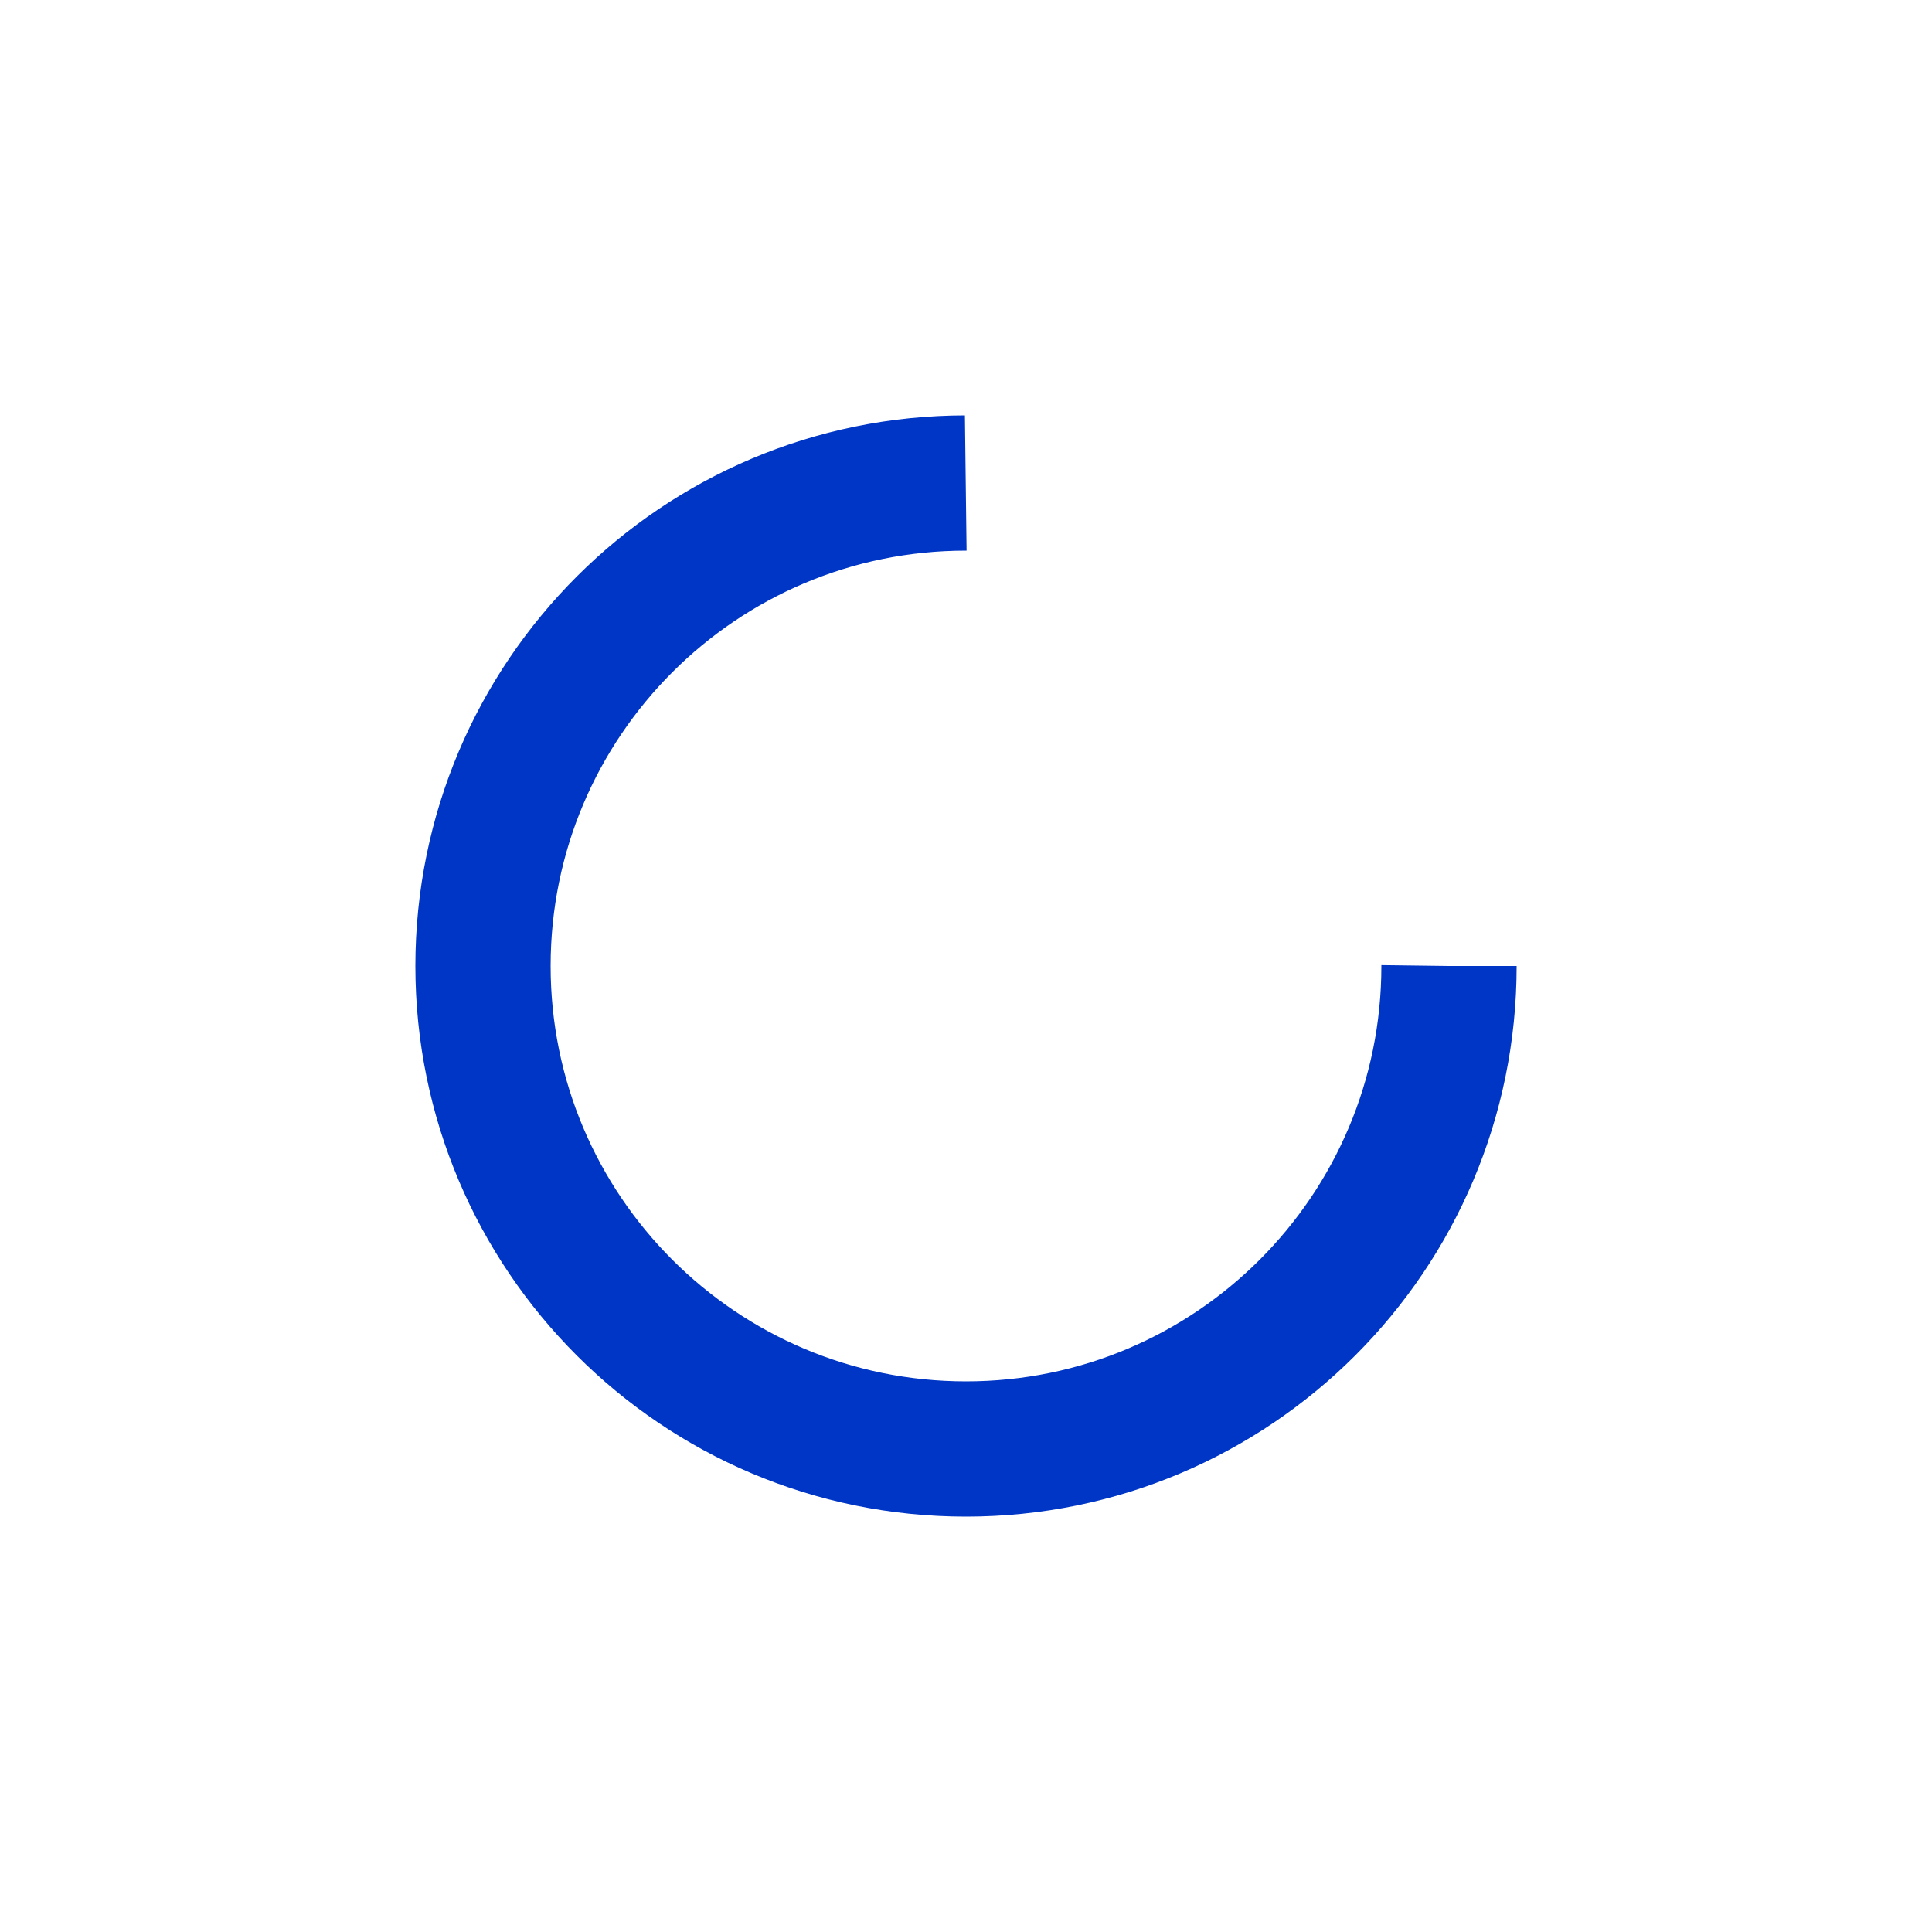
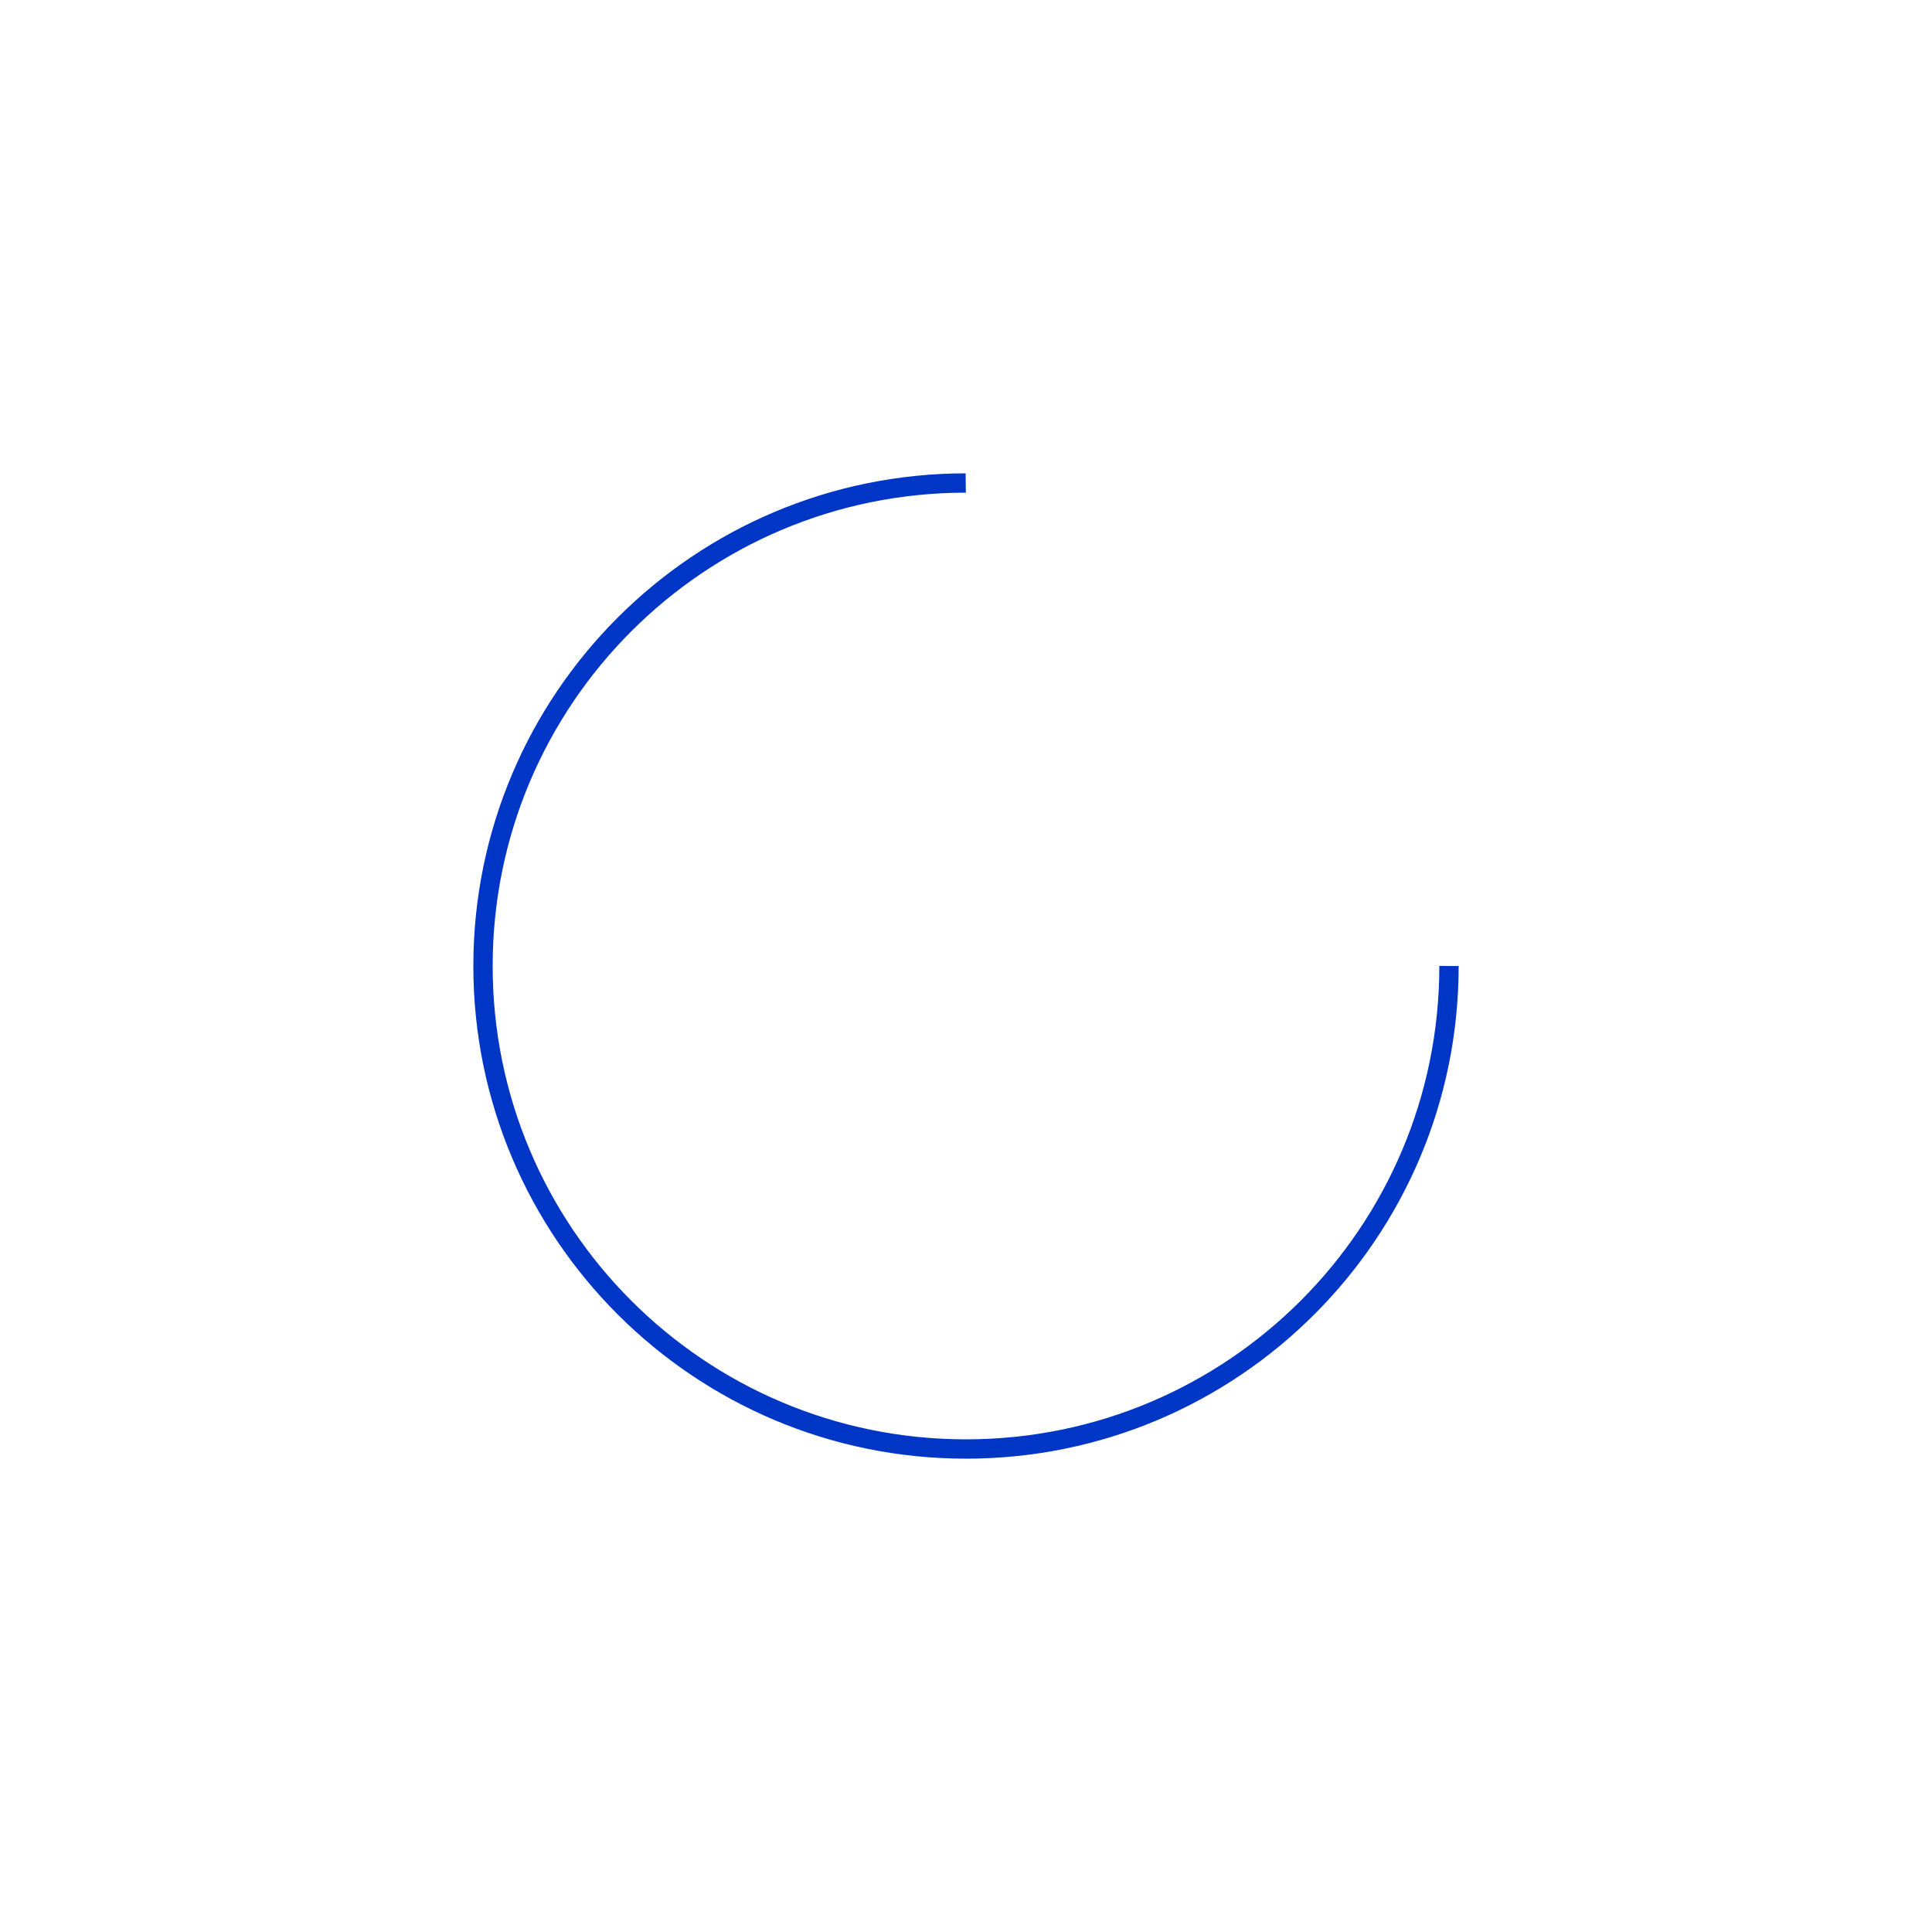
<svg xmlns="http://www.w3.org/2000/svg" style="margin: auto; background: none; display: block; shape-rendering: auto;" width="200px" height="200px" viewBox="0 0 100 100" preserveAspectRatio="xMidYMid">
-   <circle cx="50" cy="50" fill="none" stroke="#0036c6" stroke-width="7" r="25" stroke-dasharray="117.81 41.27">
+   <circle cx="50" cy="50" fill="none" stroke="#0036c6" strokeWidth="7" r="25" stroke-dasharray="117.81 41.27">
    <animateTransform attributeName="transform" type="rotate" repeatCount="indefinite" dur="0.781s" values="0 50 50;360 50 50" keyTimes="0;1" />
  </circle>
</svg>
